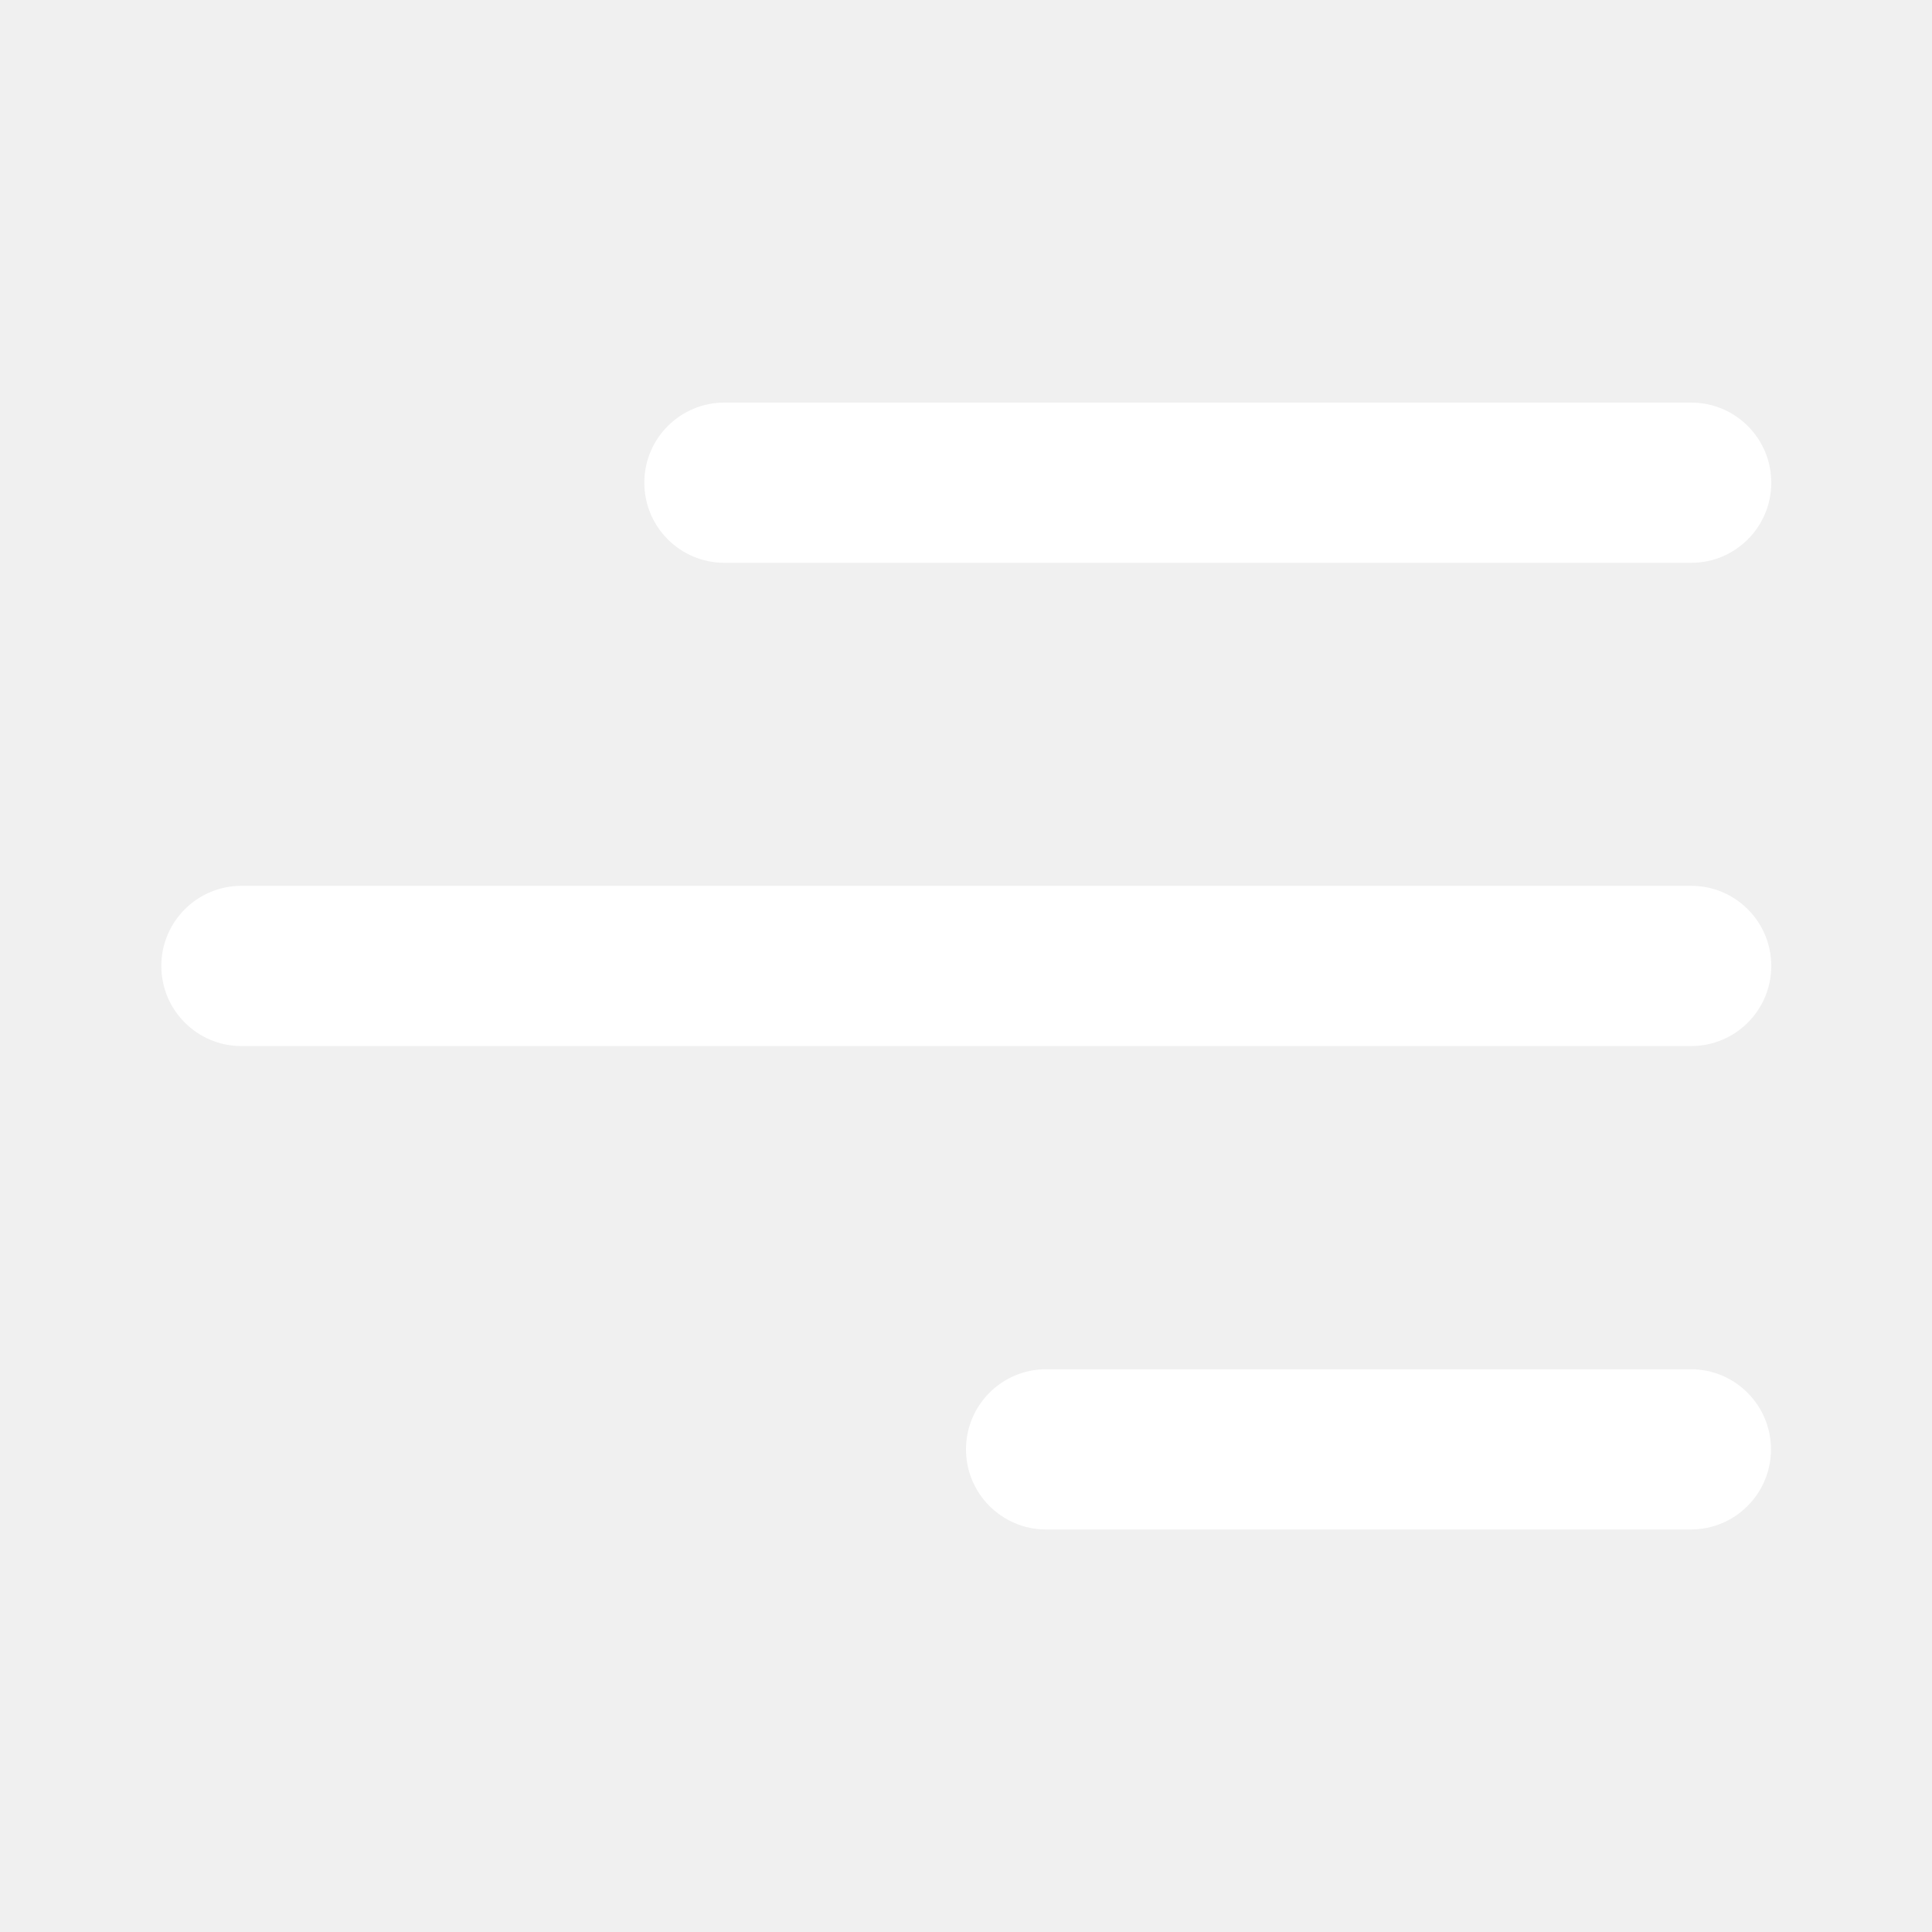
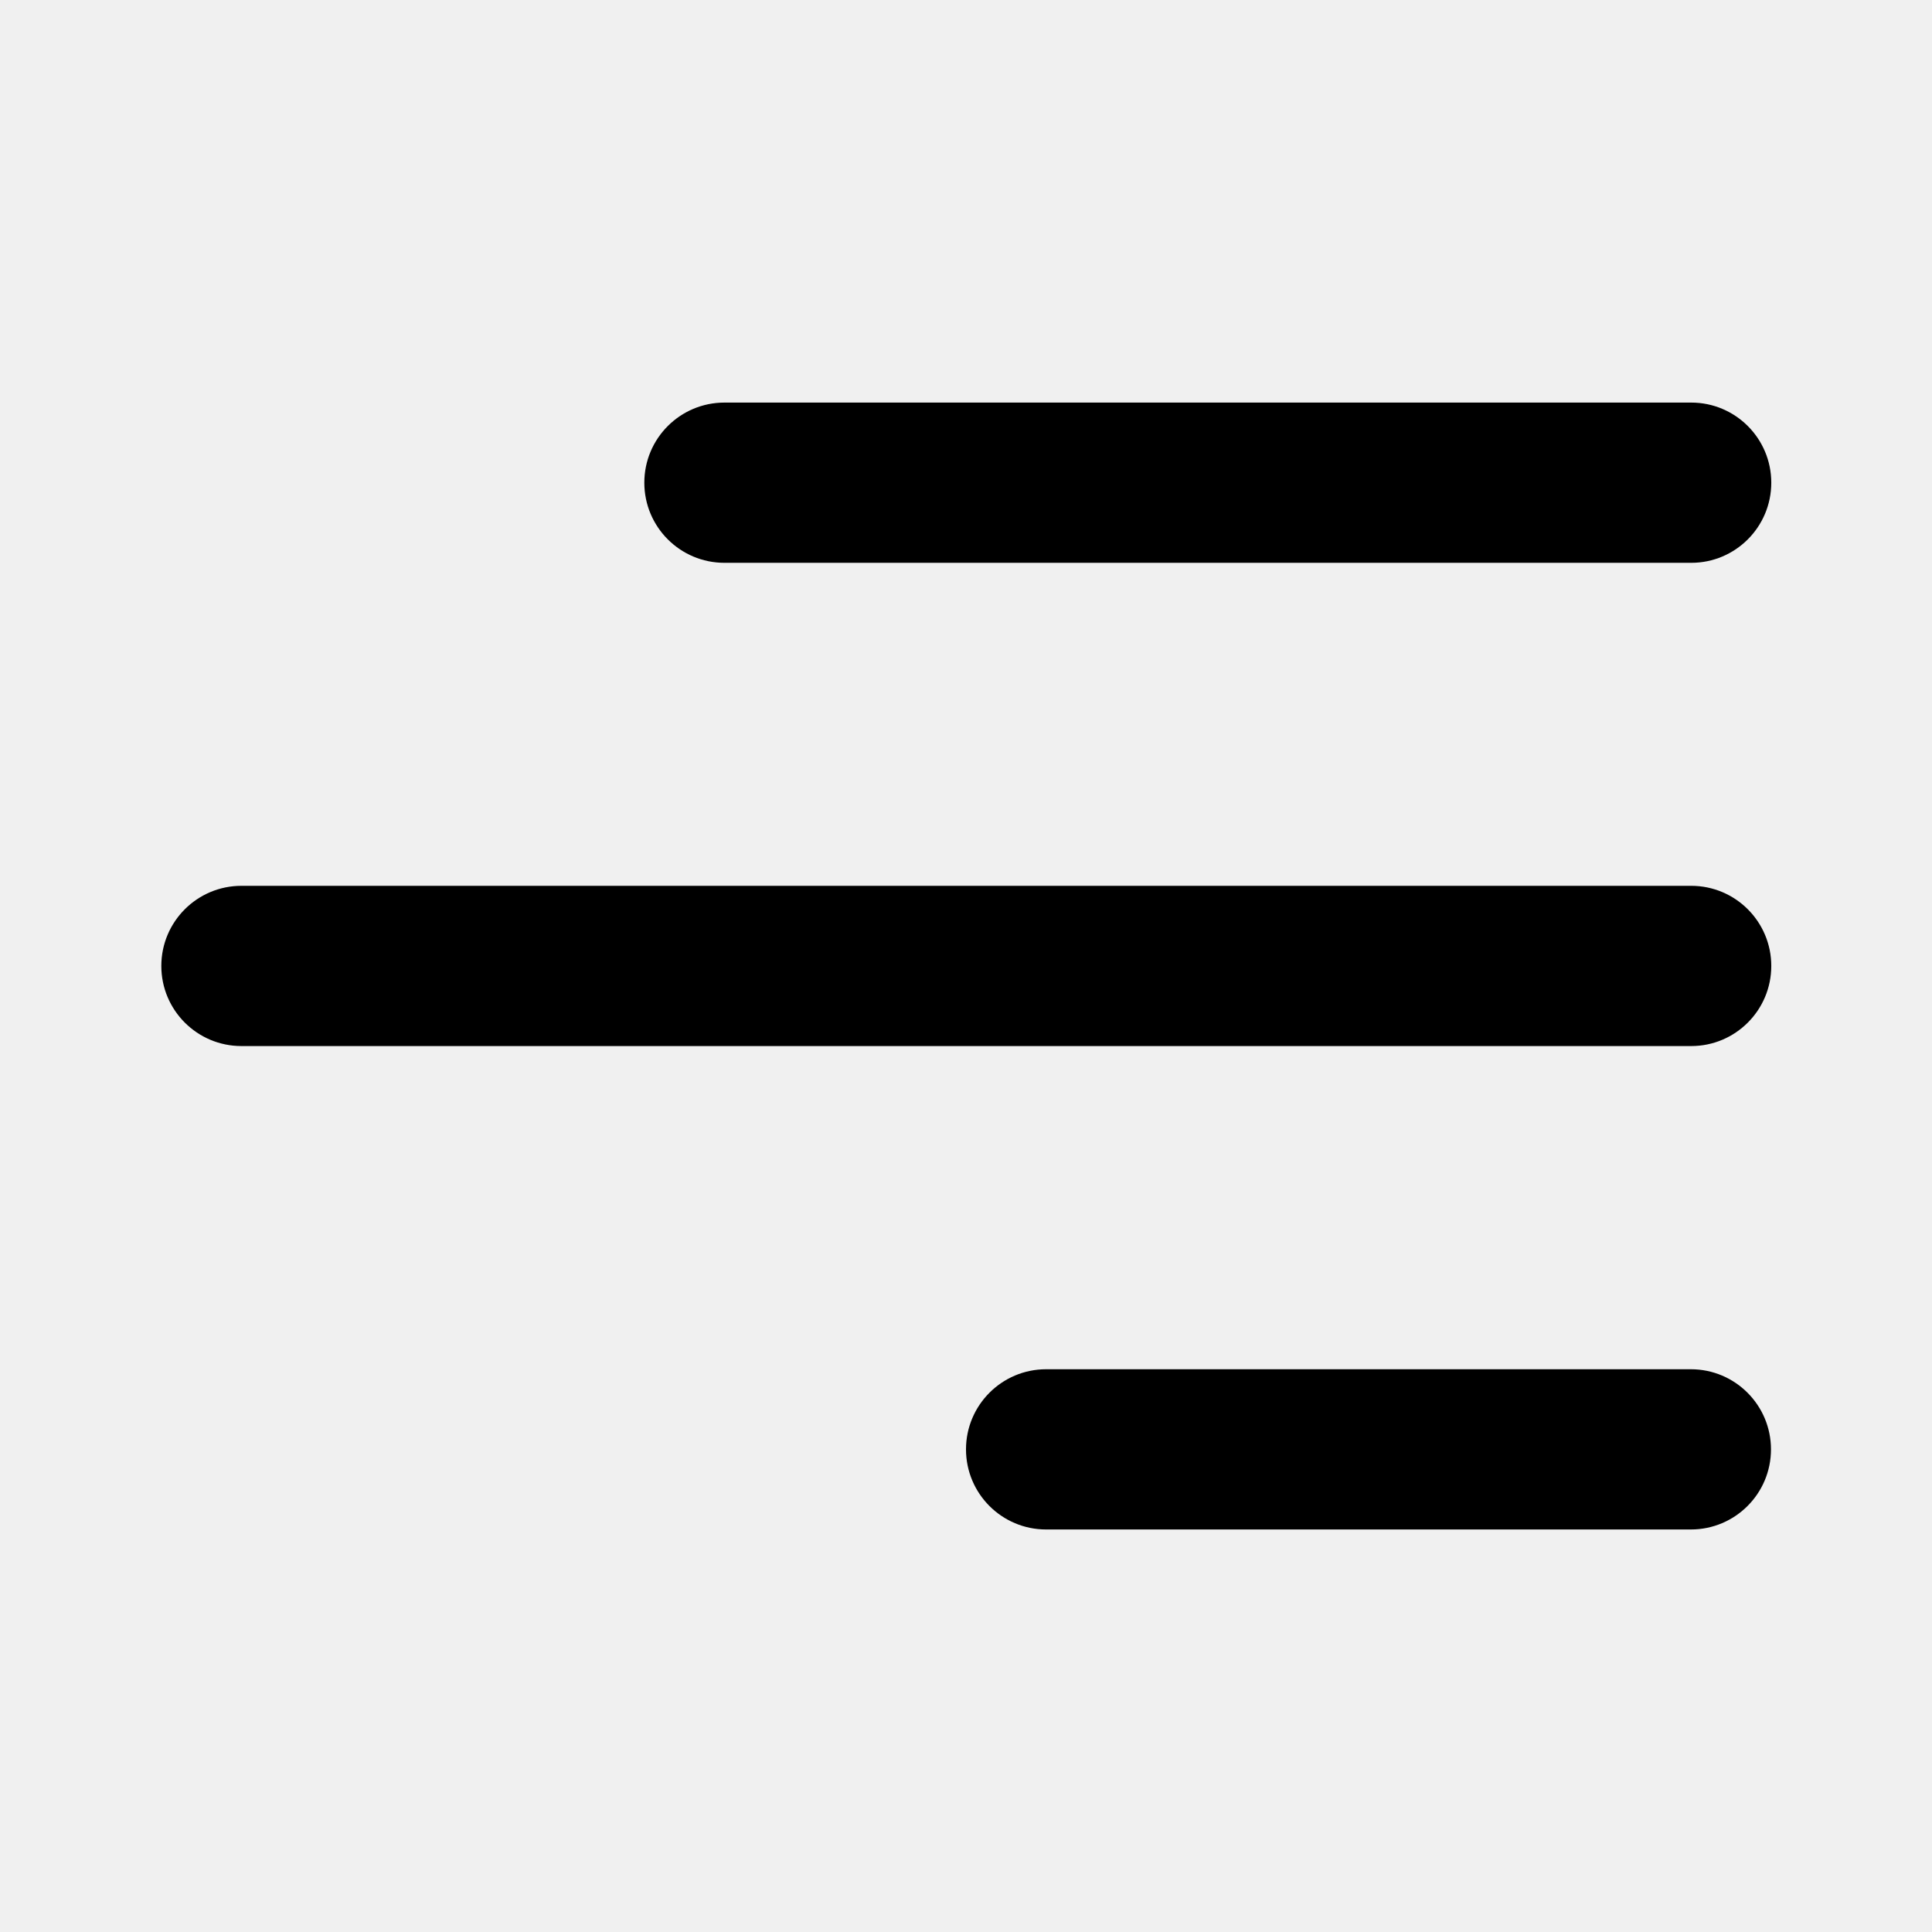
- <svg xmlns="http://www.w3.org/2000/svg" width="32" height="32" viewBox="0 0 32 32" fill="none">
-   <path d="M29.333 24.006C29.333 24.739 28.739 25.333 28.006 25.333H17.327C16.594 25.333 16 24.739 16 24.006C16 23.274 16.594 22.679 17.327 22.679H28.006C28.739 22.679 29.333 23.274 29.333 24.006Z" fill="white" />
-   <path d="M29.338 15.999C29.338 16.732 28.744 17.326 28.012 17.326H3.999C3.266 17.326 2.672 16.732 2.672 15.999C2.672 15.266 3.266 14.672 3.999 14.672H28.012C28.744 14.672 29.338 15.266 29.338 15.999Z" fill="white" />
-   <path d="M28.012 9.322C28.744 9.322 29.338 8.728 29.338 7.995C29.338 7.262 28.744 6.668 28.012 6.668H11.999C11.266 6.668 10.672 7.262 10.672 7.995C10.672 8.728 11.266 9.322 11.999 9.322H28.012Z" fill="white" />
+ <svg xmlns="http://www.w3.org/2000/svg" viewBox="0 0 32 32" fill="currentColor">
+   <path d="M29.333 24.006C29.333 24.739 28.739 25.333 28.006 25.333H17.327C16.594 25.333 16 24.739 16 24.006C16 23.274 16.594 22.679 17.327 22.679H28.006C28.739 22.679 29.333 23.274 29.333 24.006Z" />
+   <path d="M29.338 15.999C29.338 16.732 28.744 17.326 28.012 17.326H3.999C3.266 17.326 2.672 16.732 2.672 15.999C2.672 15.266 3.266 14.672 3.999 14.672H28.012C28.744 14.672 29.338 15.266 29.338 15.999Z" />
+   <path d="M28.012 9.322C28.744 9.322 29.338 8.728 29.338 7.995C29.338 7.262 28.744 6.668 28.012 6.668H11.999C11.266 6.668 10.672 7.262 10.672 7.995C10.672 8.728 11.266 9.322 11.999 9.322H28.012Z" />
</svg>
